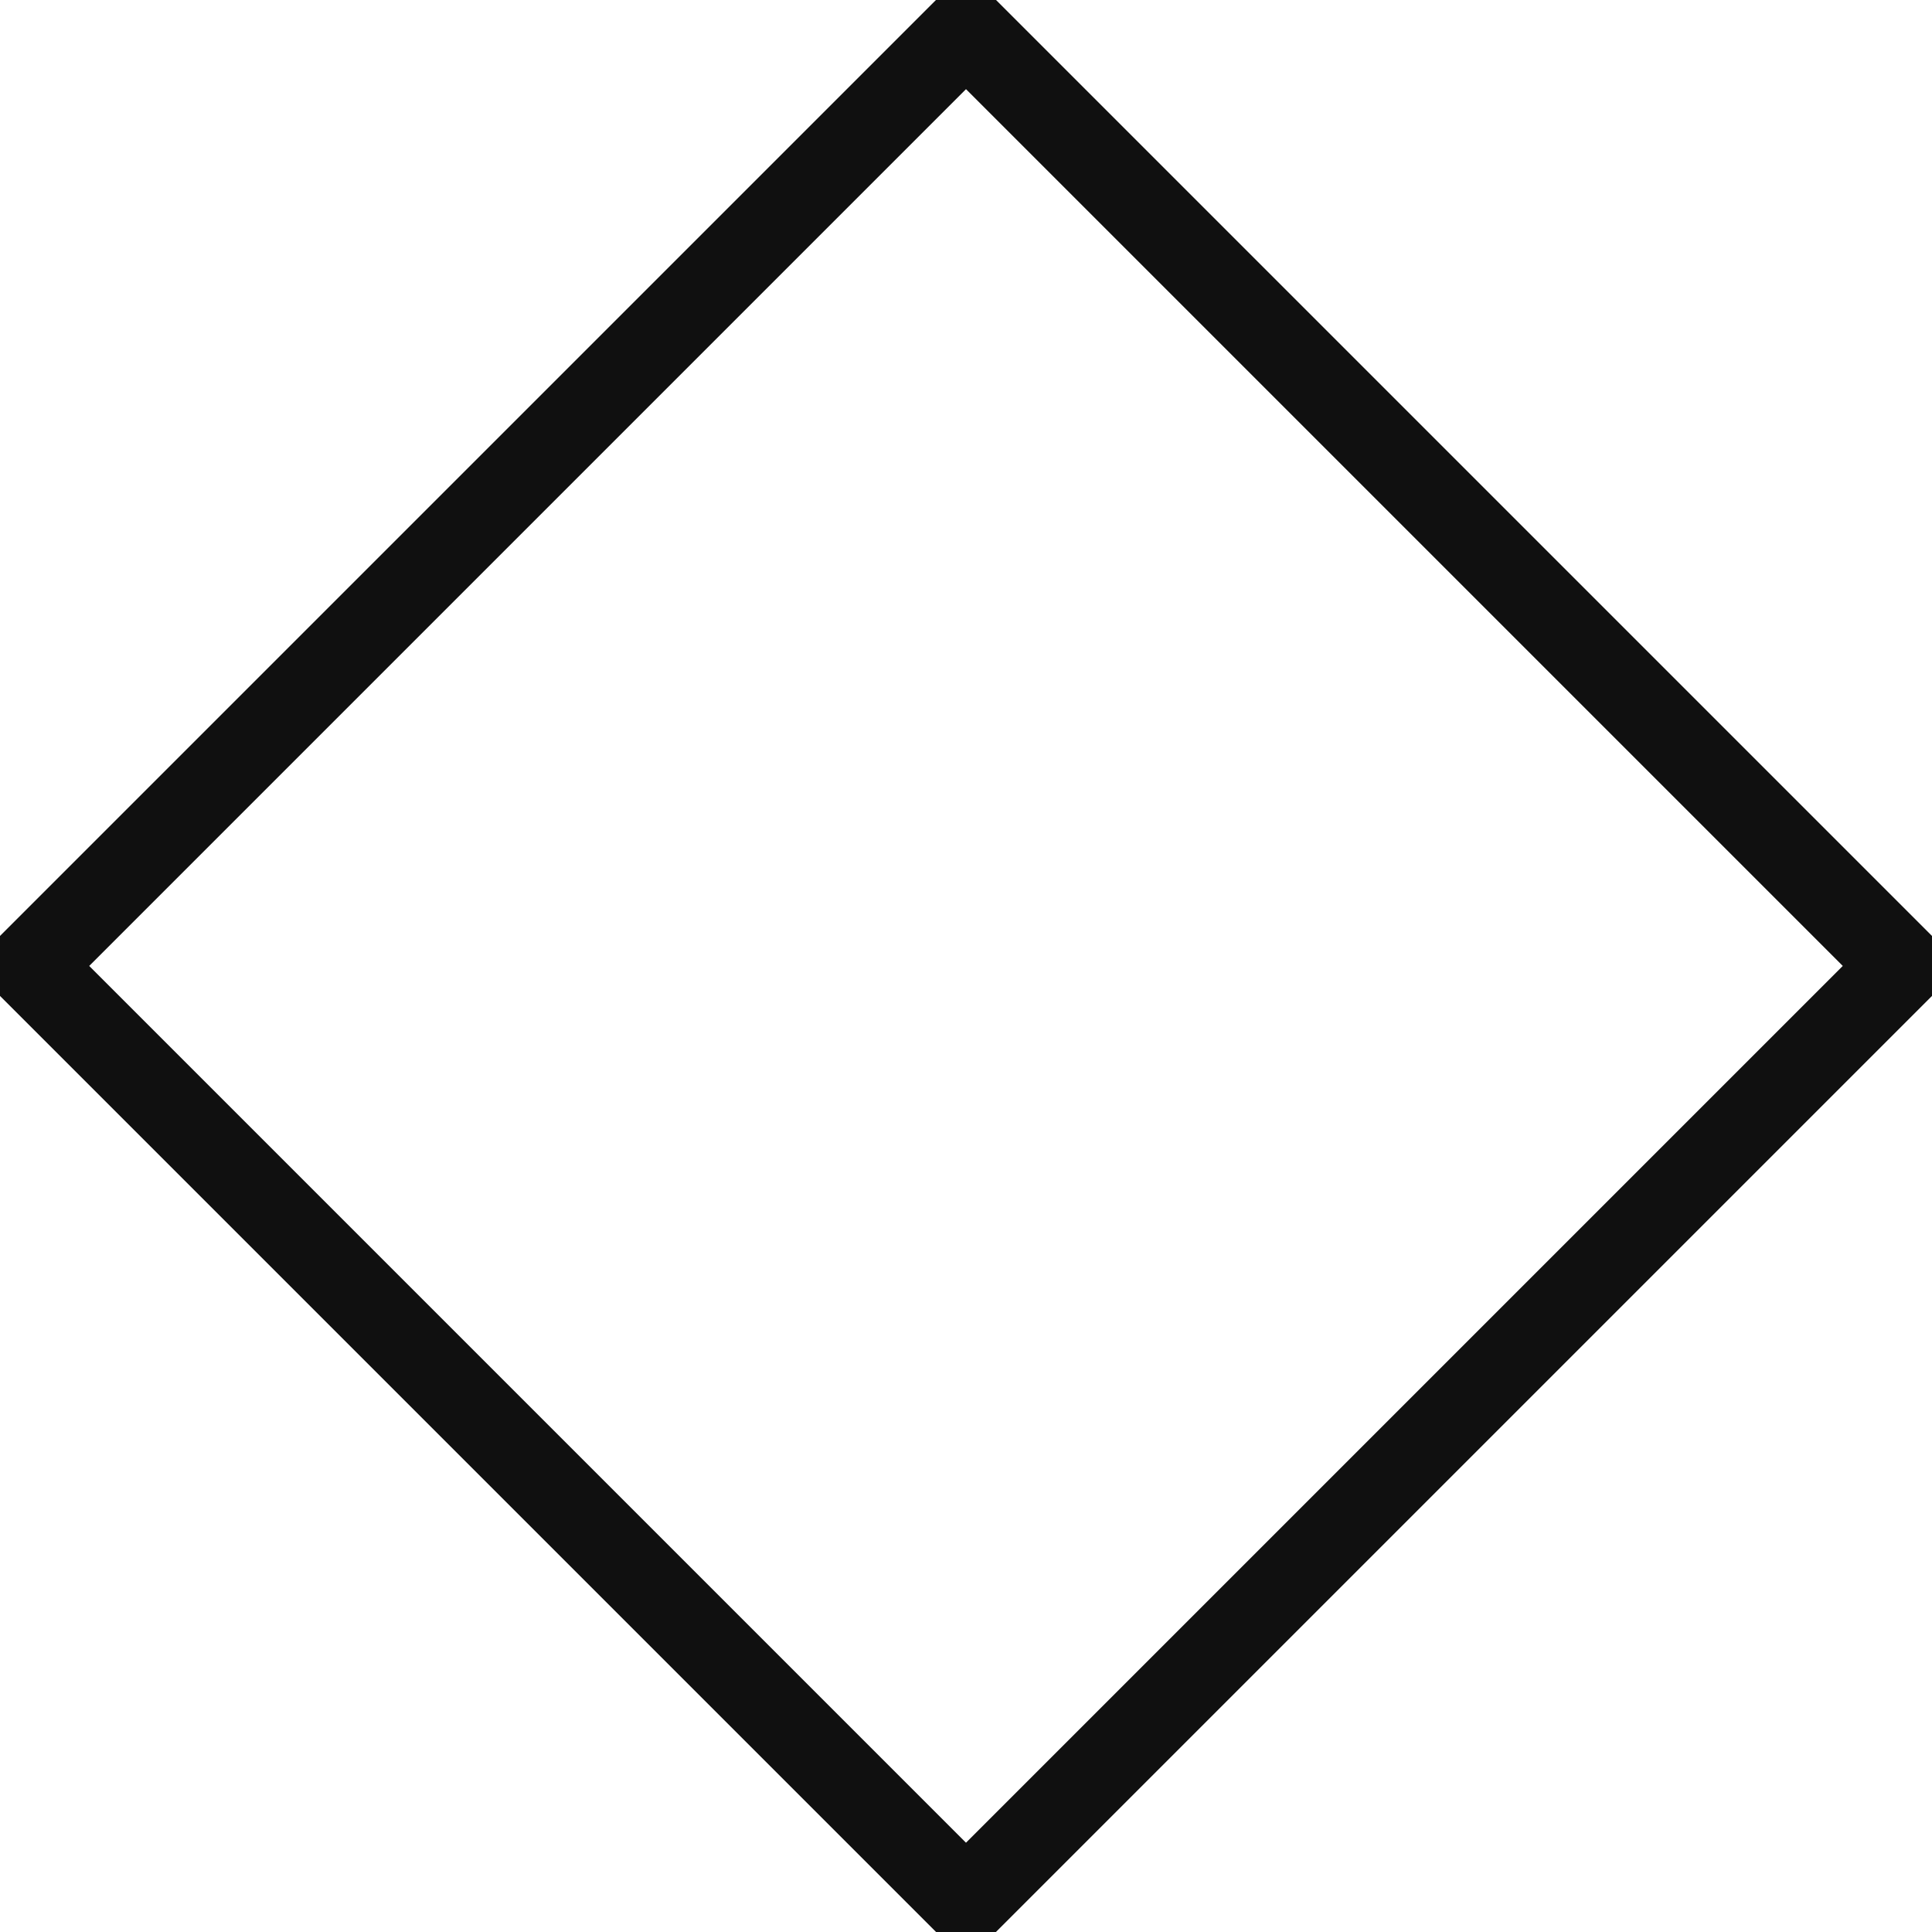
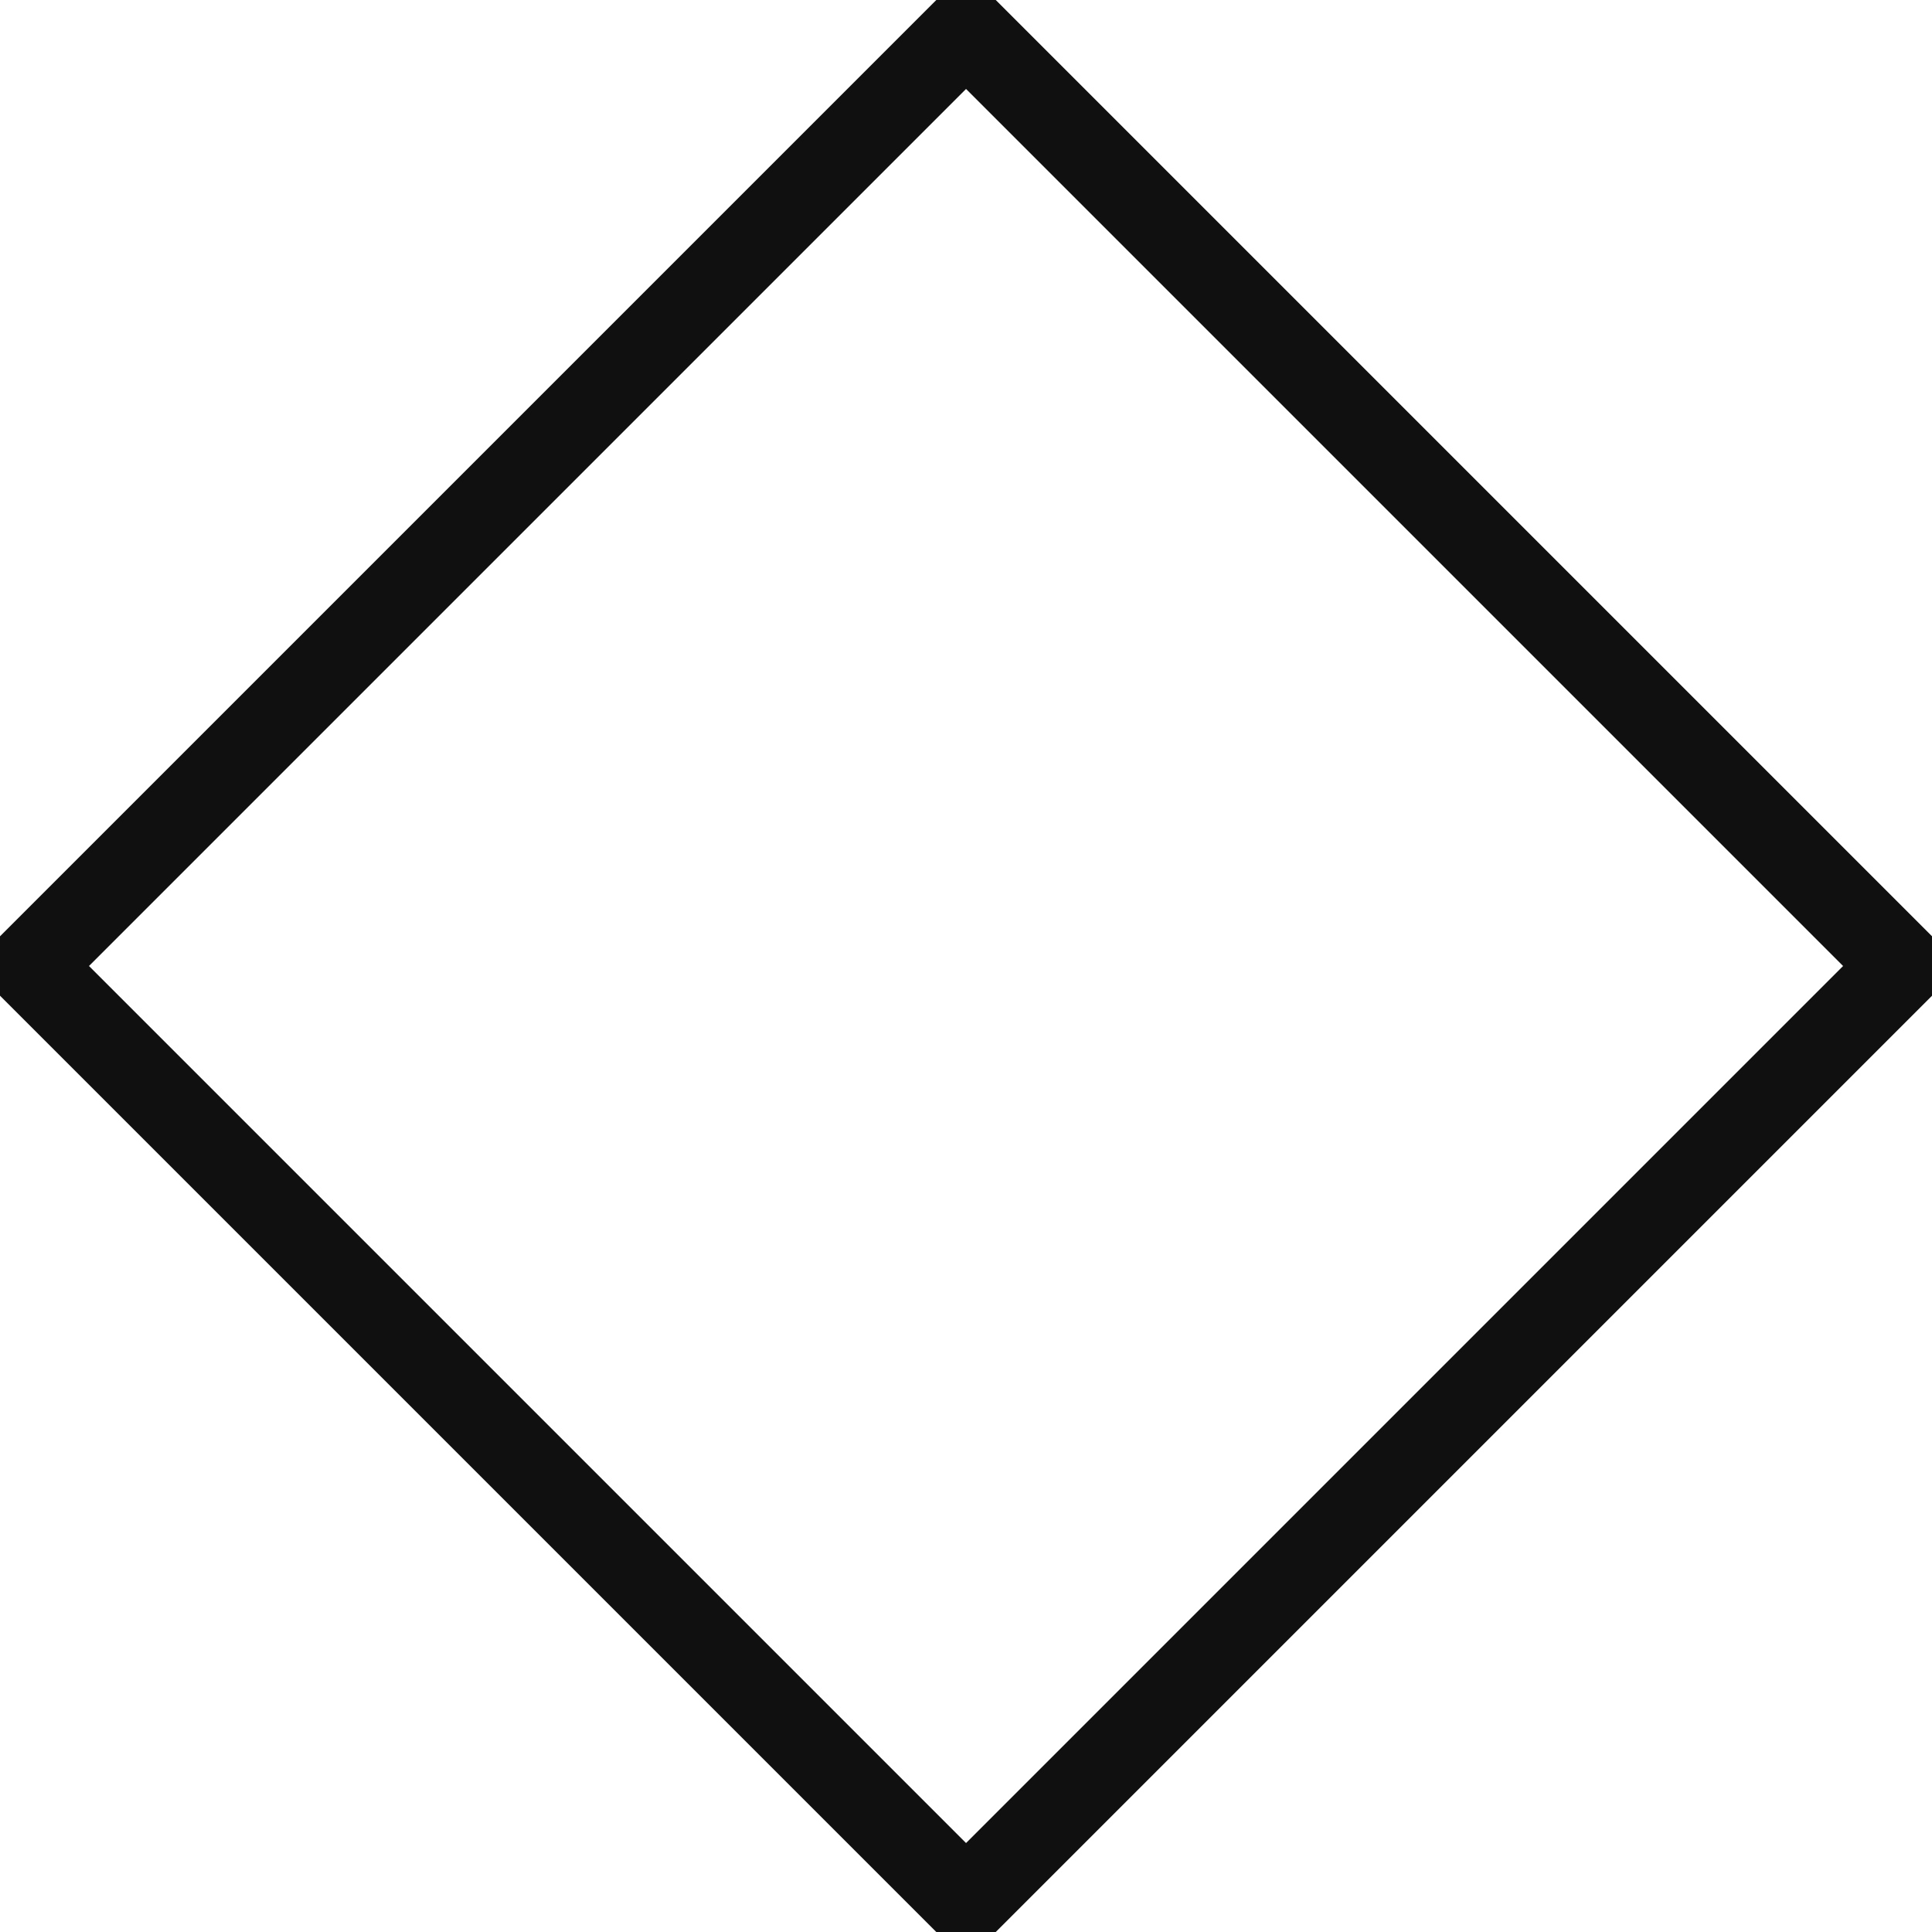
- <svg xmlns="http://www.w3.org/2000/svg" width="3.392mm" height="3.392mm" viewBox="0 0 3.392 3.392" version="1.1" id="svg5305">
+ <svg xmlns="http://www.w3.org/2000/svg" width="5.088mm" height="5.088mm" viewBox="0 0 5.088 5.088" version="1.1" id="svg5305">
  <defs id="defs5299" />
-   <g id="layer1" transform="translate(-163.242,-124.1031)">
-     <path style="opacity:1;fill:none;fill-opacity:1;fill-rule:evenodd;stroke:#101010;stroke-width:0.148;stroke-linecap:butt;stroke-linejoin:bevel;stroke-miterlimit:4;stroke-dasharray:none;stroke-dashoffset:0;stroke-opacity:1;paint-order:markers stroke fill" id="path2312-6-1" d="m 164.938,127.443 -1.644,-1.644 1.644,-1.644 1.644,1.644 z" />
+   <g id="layer1" transform="translate(-162.3939,-123.255)">
+     <path style="opacity:1;fill:none;fill-opacity:1;fill-rule:evenodd;stroke:#101010;stroke-width:0.221;stroke-linecap:butt;stroke-linejoin:bevel;stroke-miterlimit:4;stroke-dasharray:none;stroke-dashoffset:0;stroke-opacity:1;paint-order:markers stroke fill" id="path2312-6-1" d="m 164.938,128.265 -2.466,-2.466 2.466,-2.466 2.466,2.466 z" />
  </g>
</svg>
